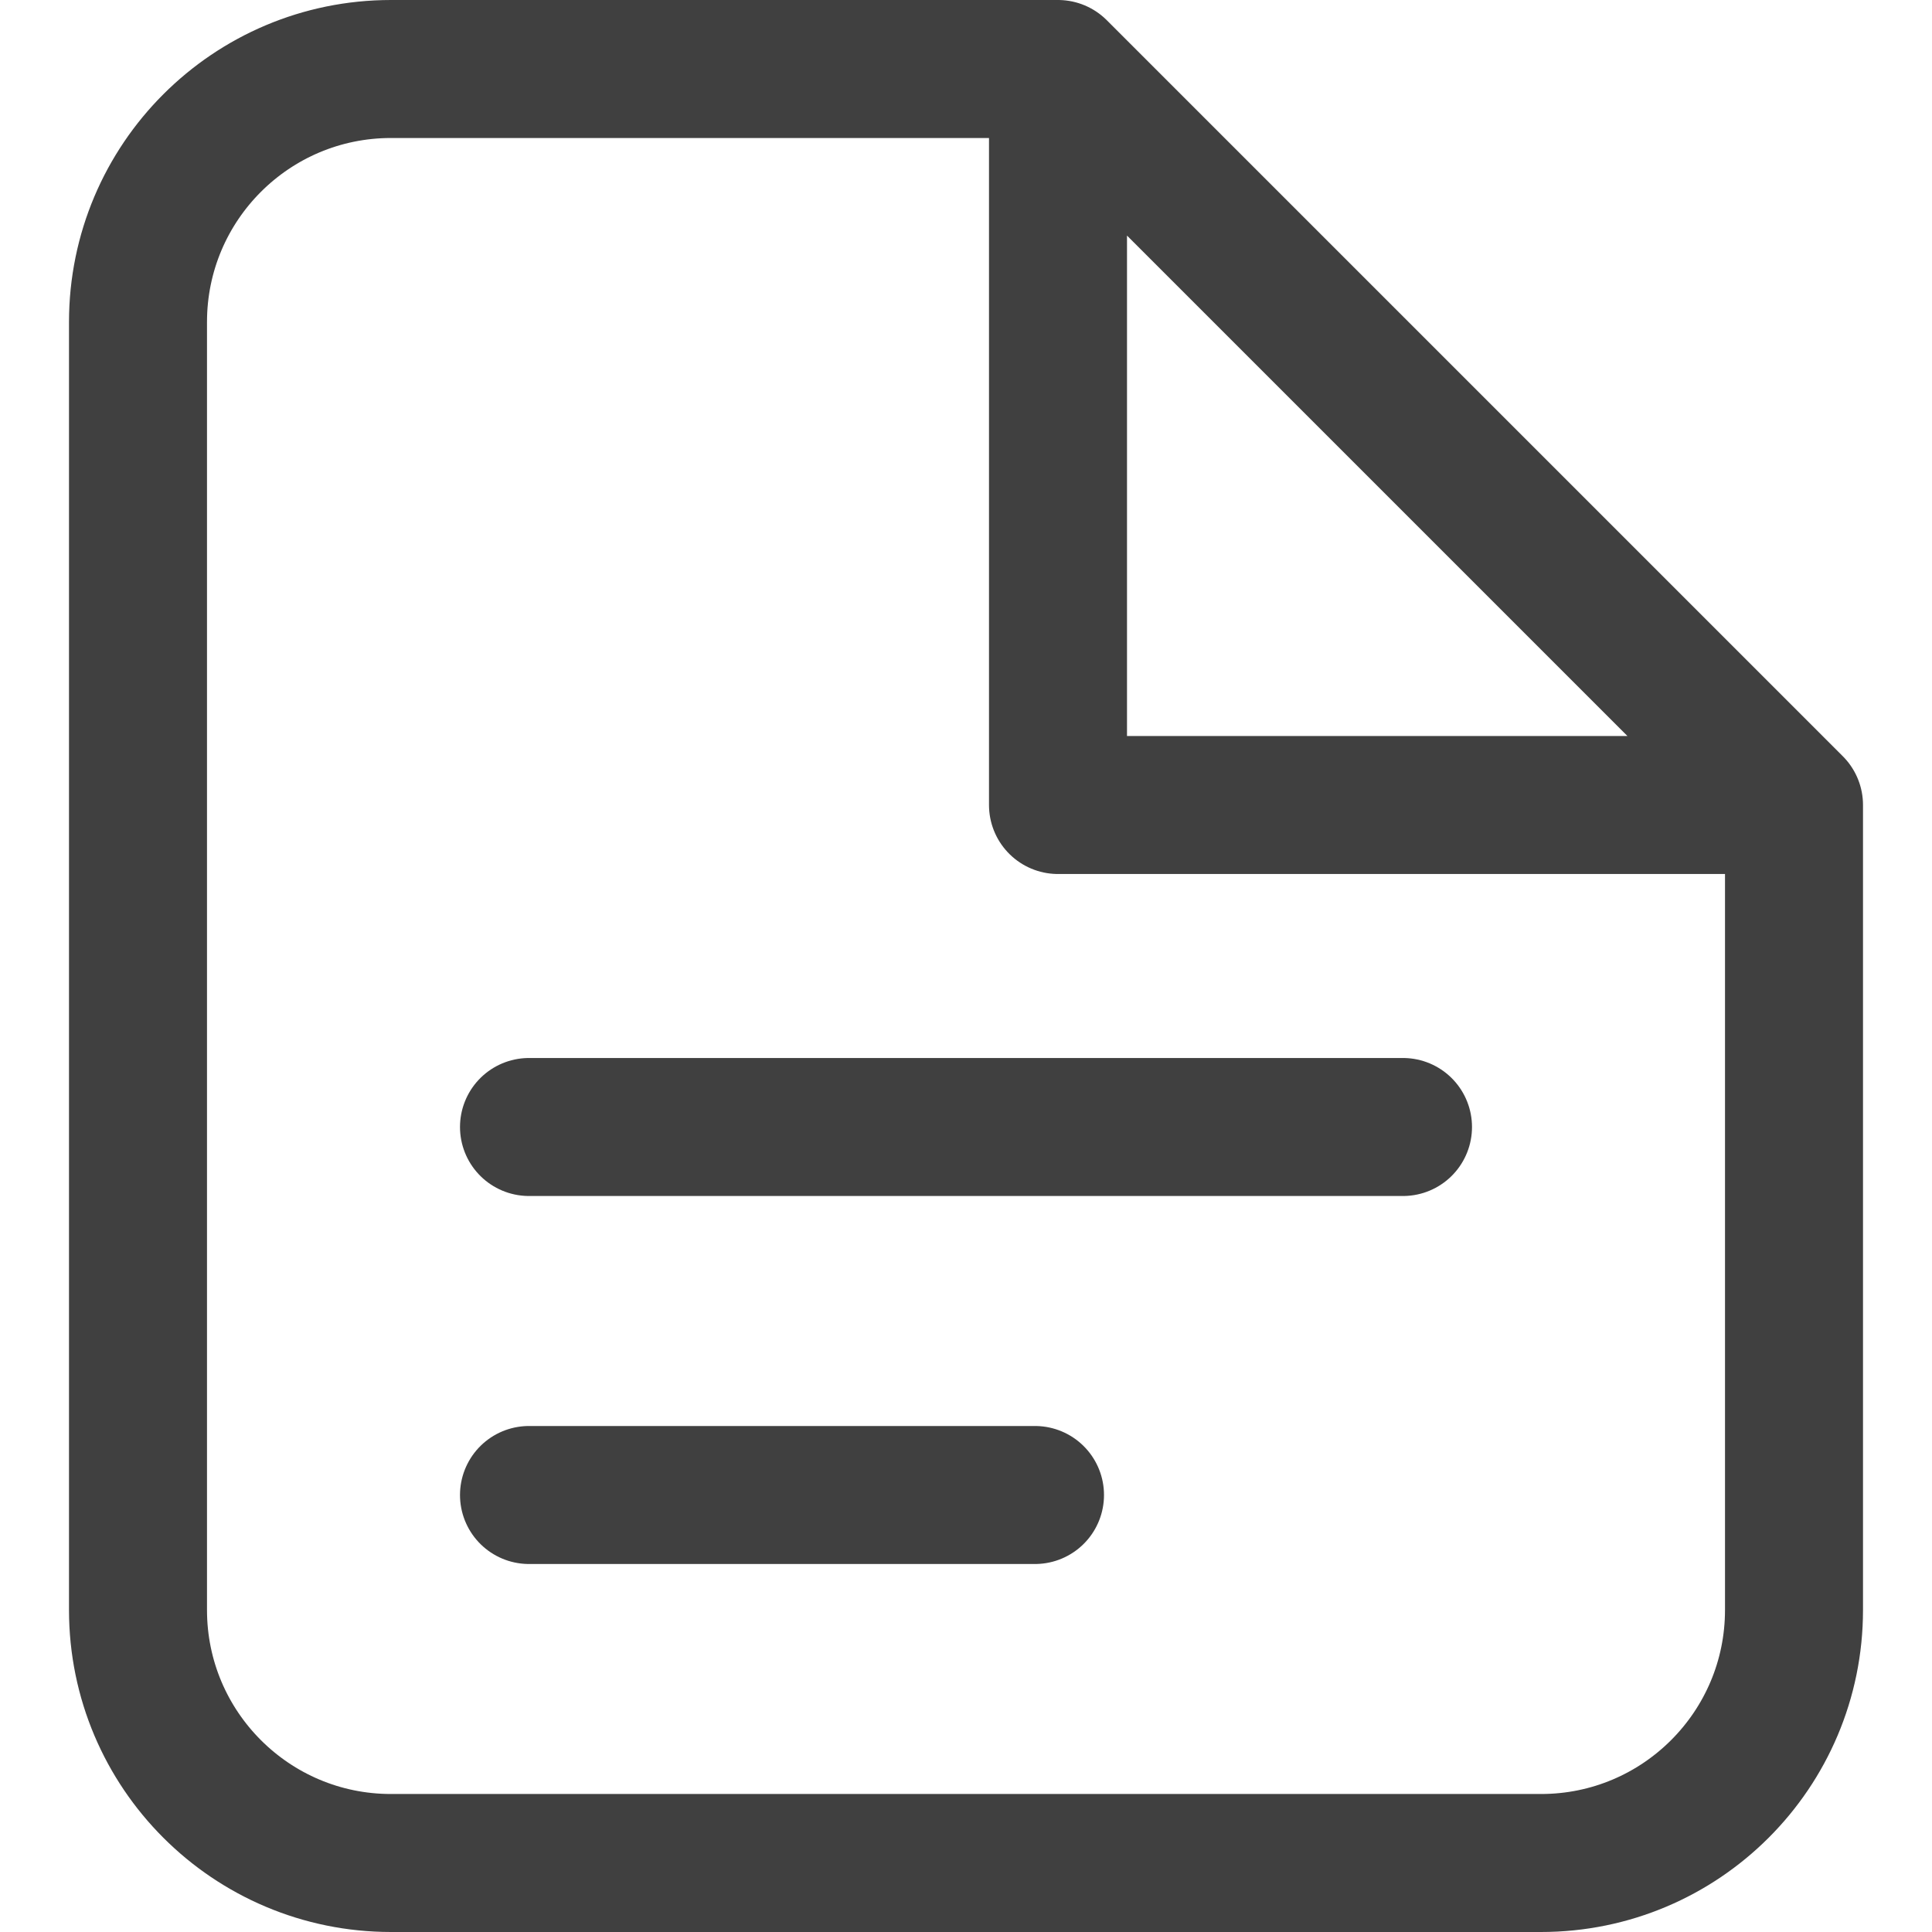
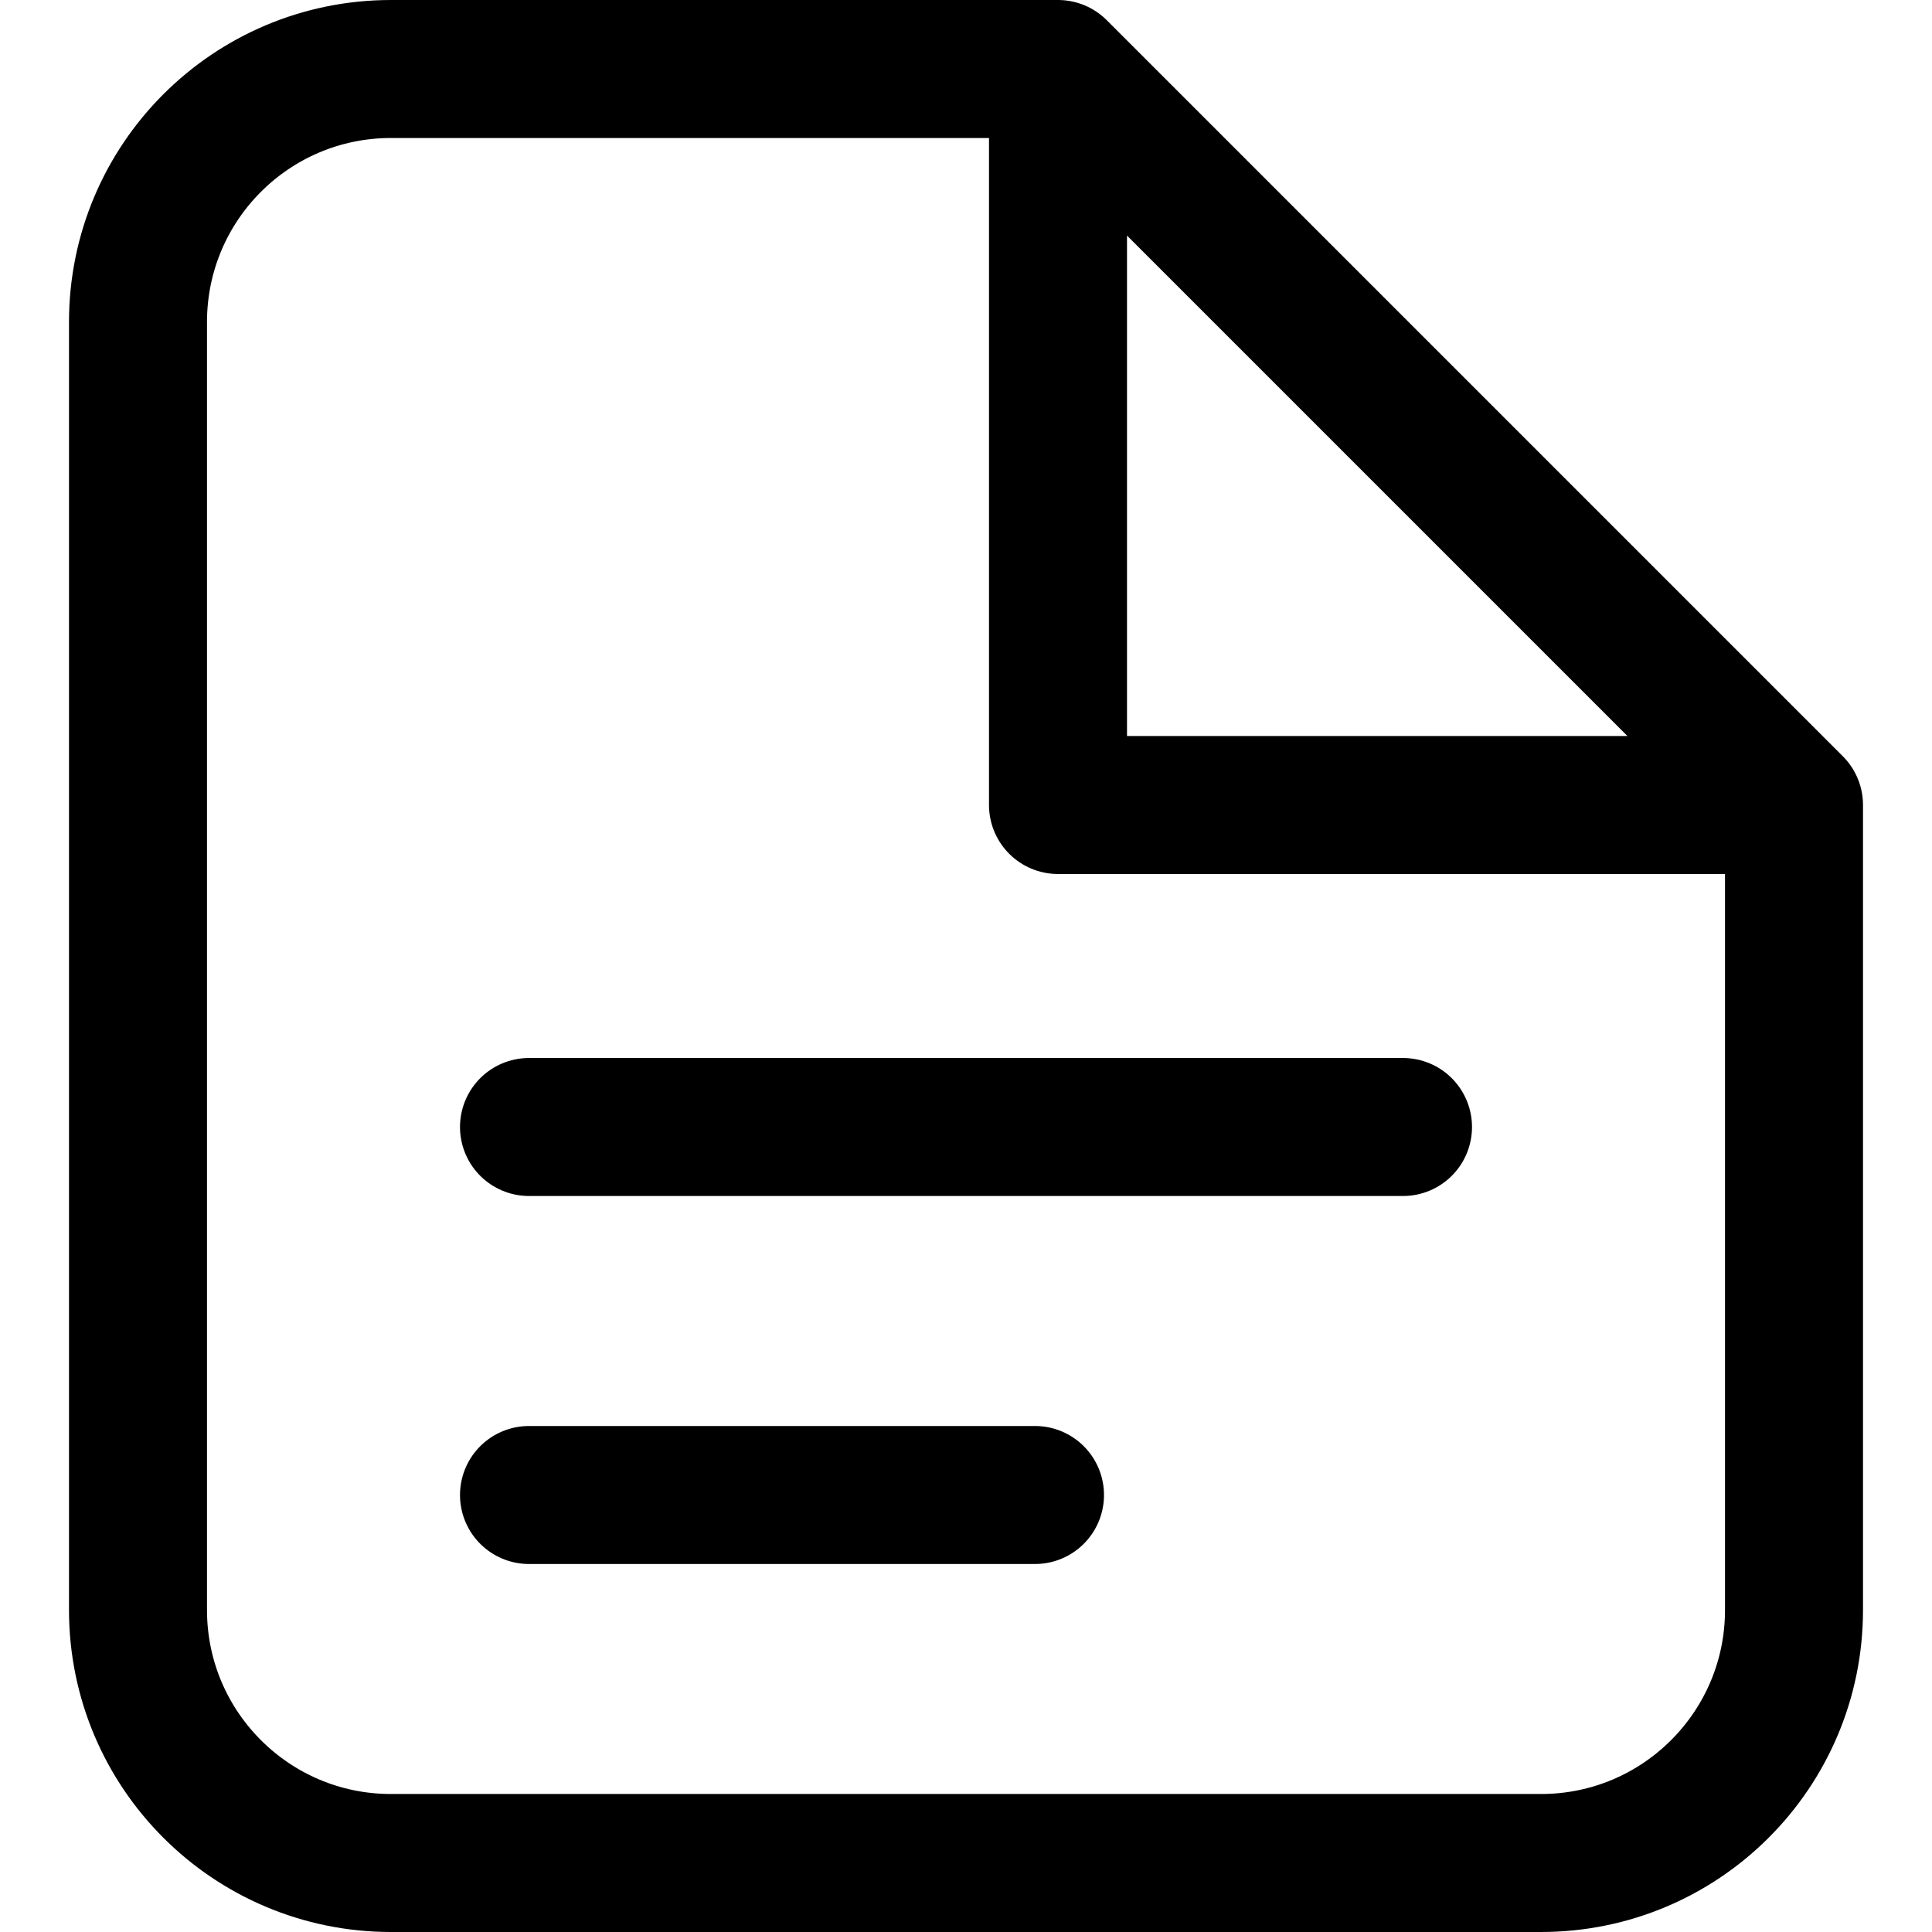
<svg xmlns="http://www.w3.org/2000/svg" width="21" height="21" viewBox="0 0 21 21" fill="none">
-   <path d="M11.5 0.75H4.25C2.731 0.75 1.5 1.981 1.5 3.5V17.5C1.5 19.019 2.731 20.25 4.25 20.25H16.75C18.269 20.25 19.5 19.019 19.5 17.5V8.75M11.5 0.75L19.5 8.75M11.5 0.75V8.75H19.5M5.75 12.25H15.25M5.75 16.25H11.25" stroke="#404040" stroke-width="1.5" stroke-linecap="round" stroke-linejoin="round" />
+   <path d="M19.5 8.75L11.5 0.75H4.25C2.731 0.75 1.5 1.981 1.5 3.5V17.5C1.5 19.019 2.731 20.25 4.25 20.25H16.75C18.269 20.25 19.5 19.019 19.5 17.5V8.75ZM11.5 0.75V8.75H19.5M5.75 12.25H15.25M5.75 16.25H11.25" stroke-width="1.5" stroke-linecap="round" stroke-linejoin="round" stroke="black" />
</svg>
